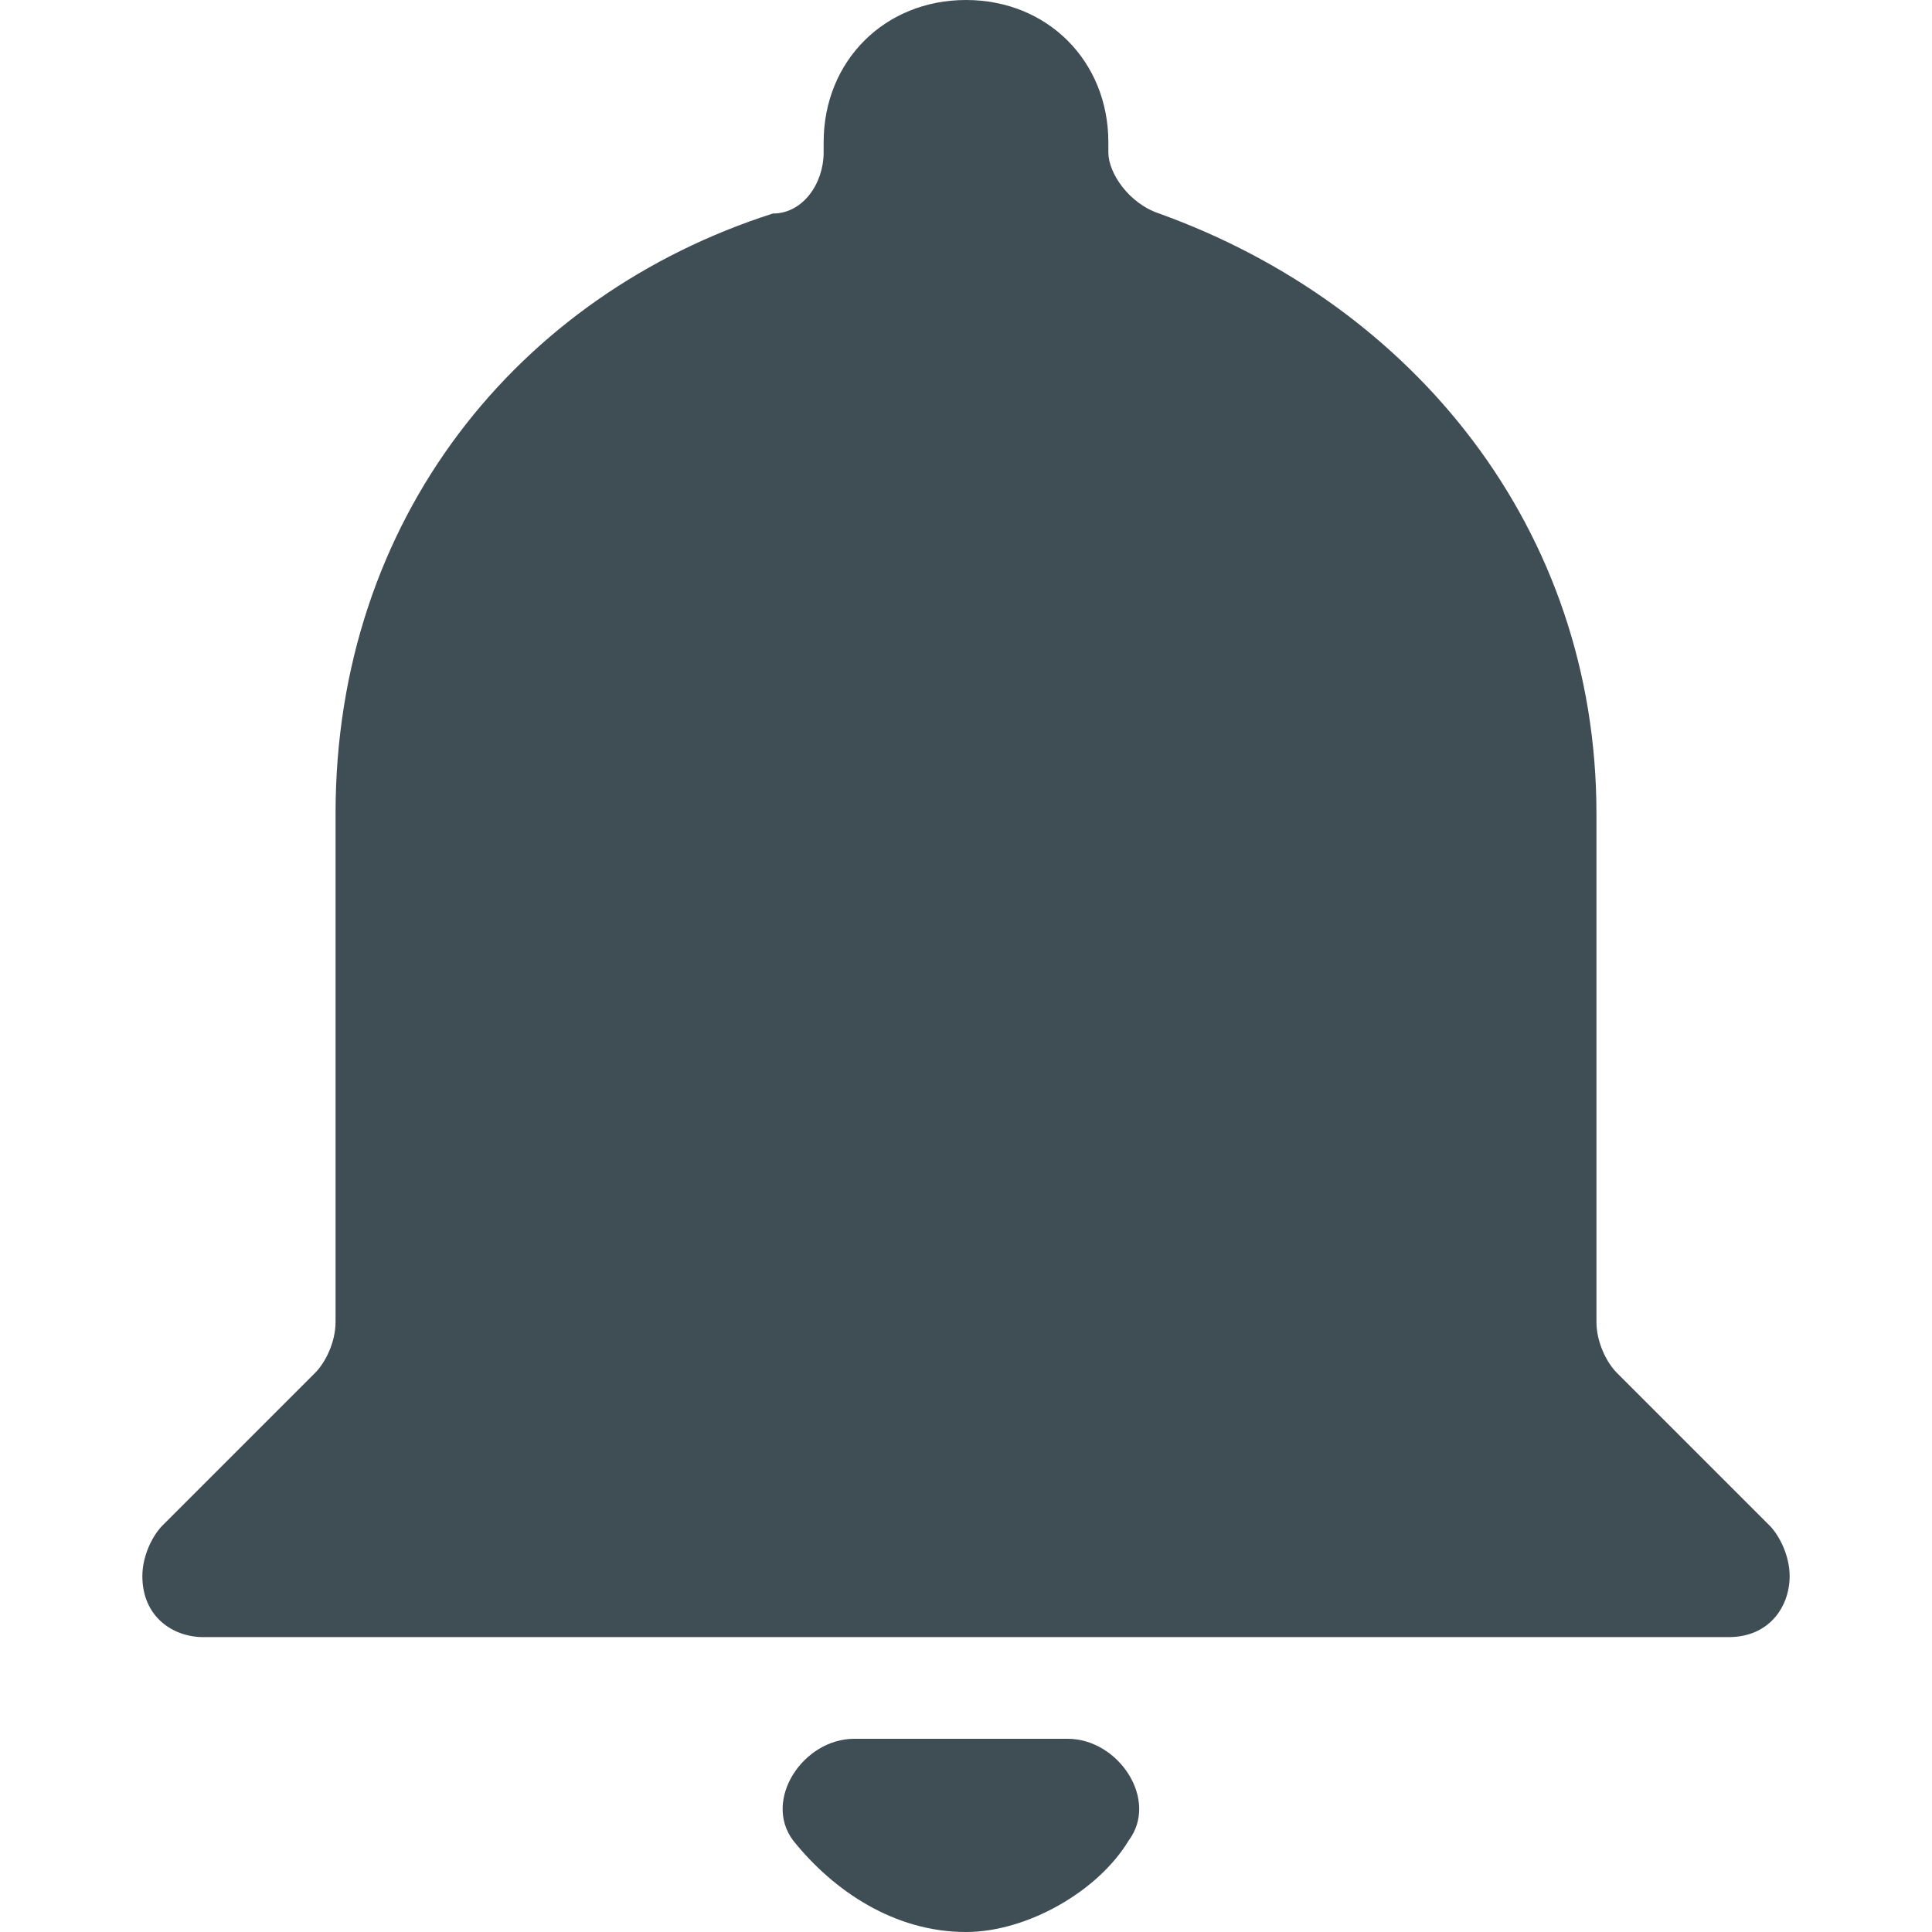
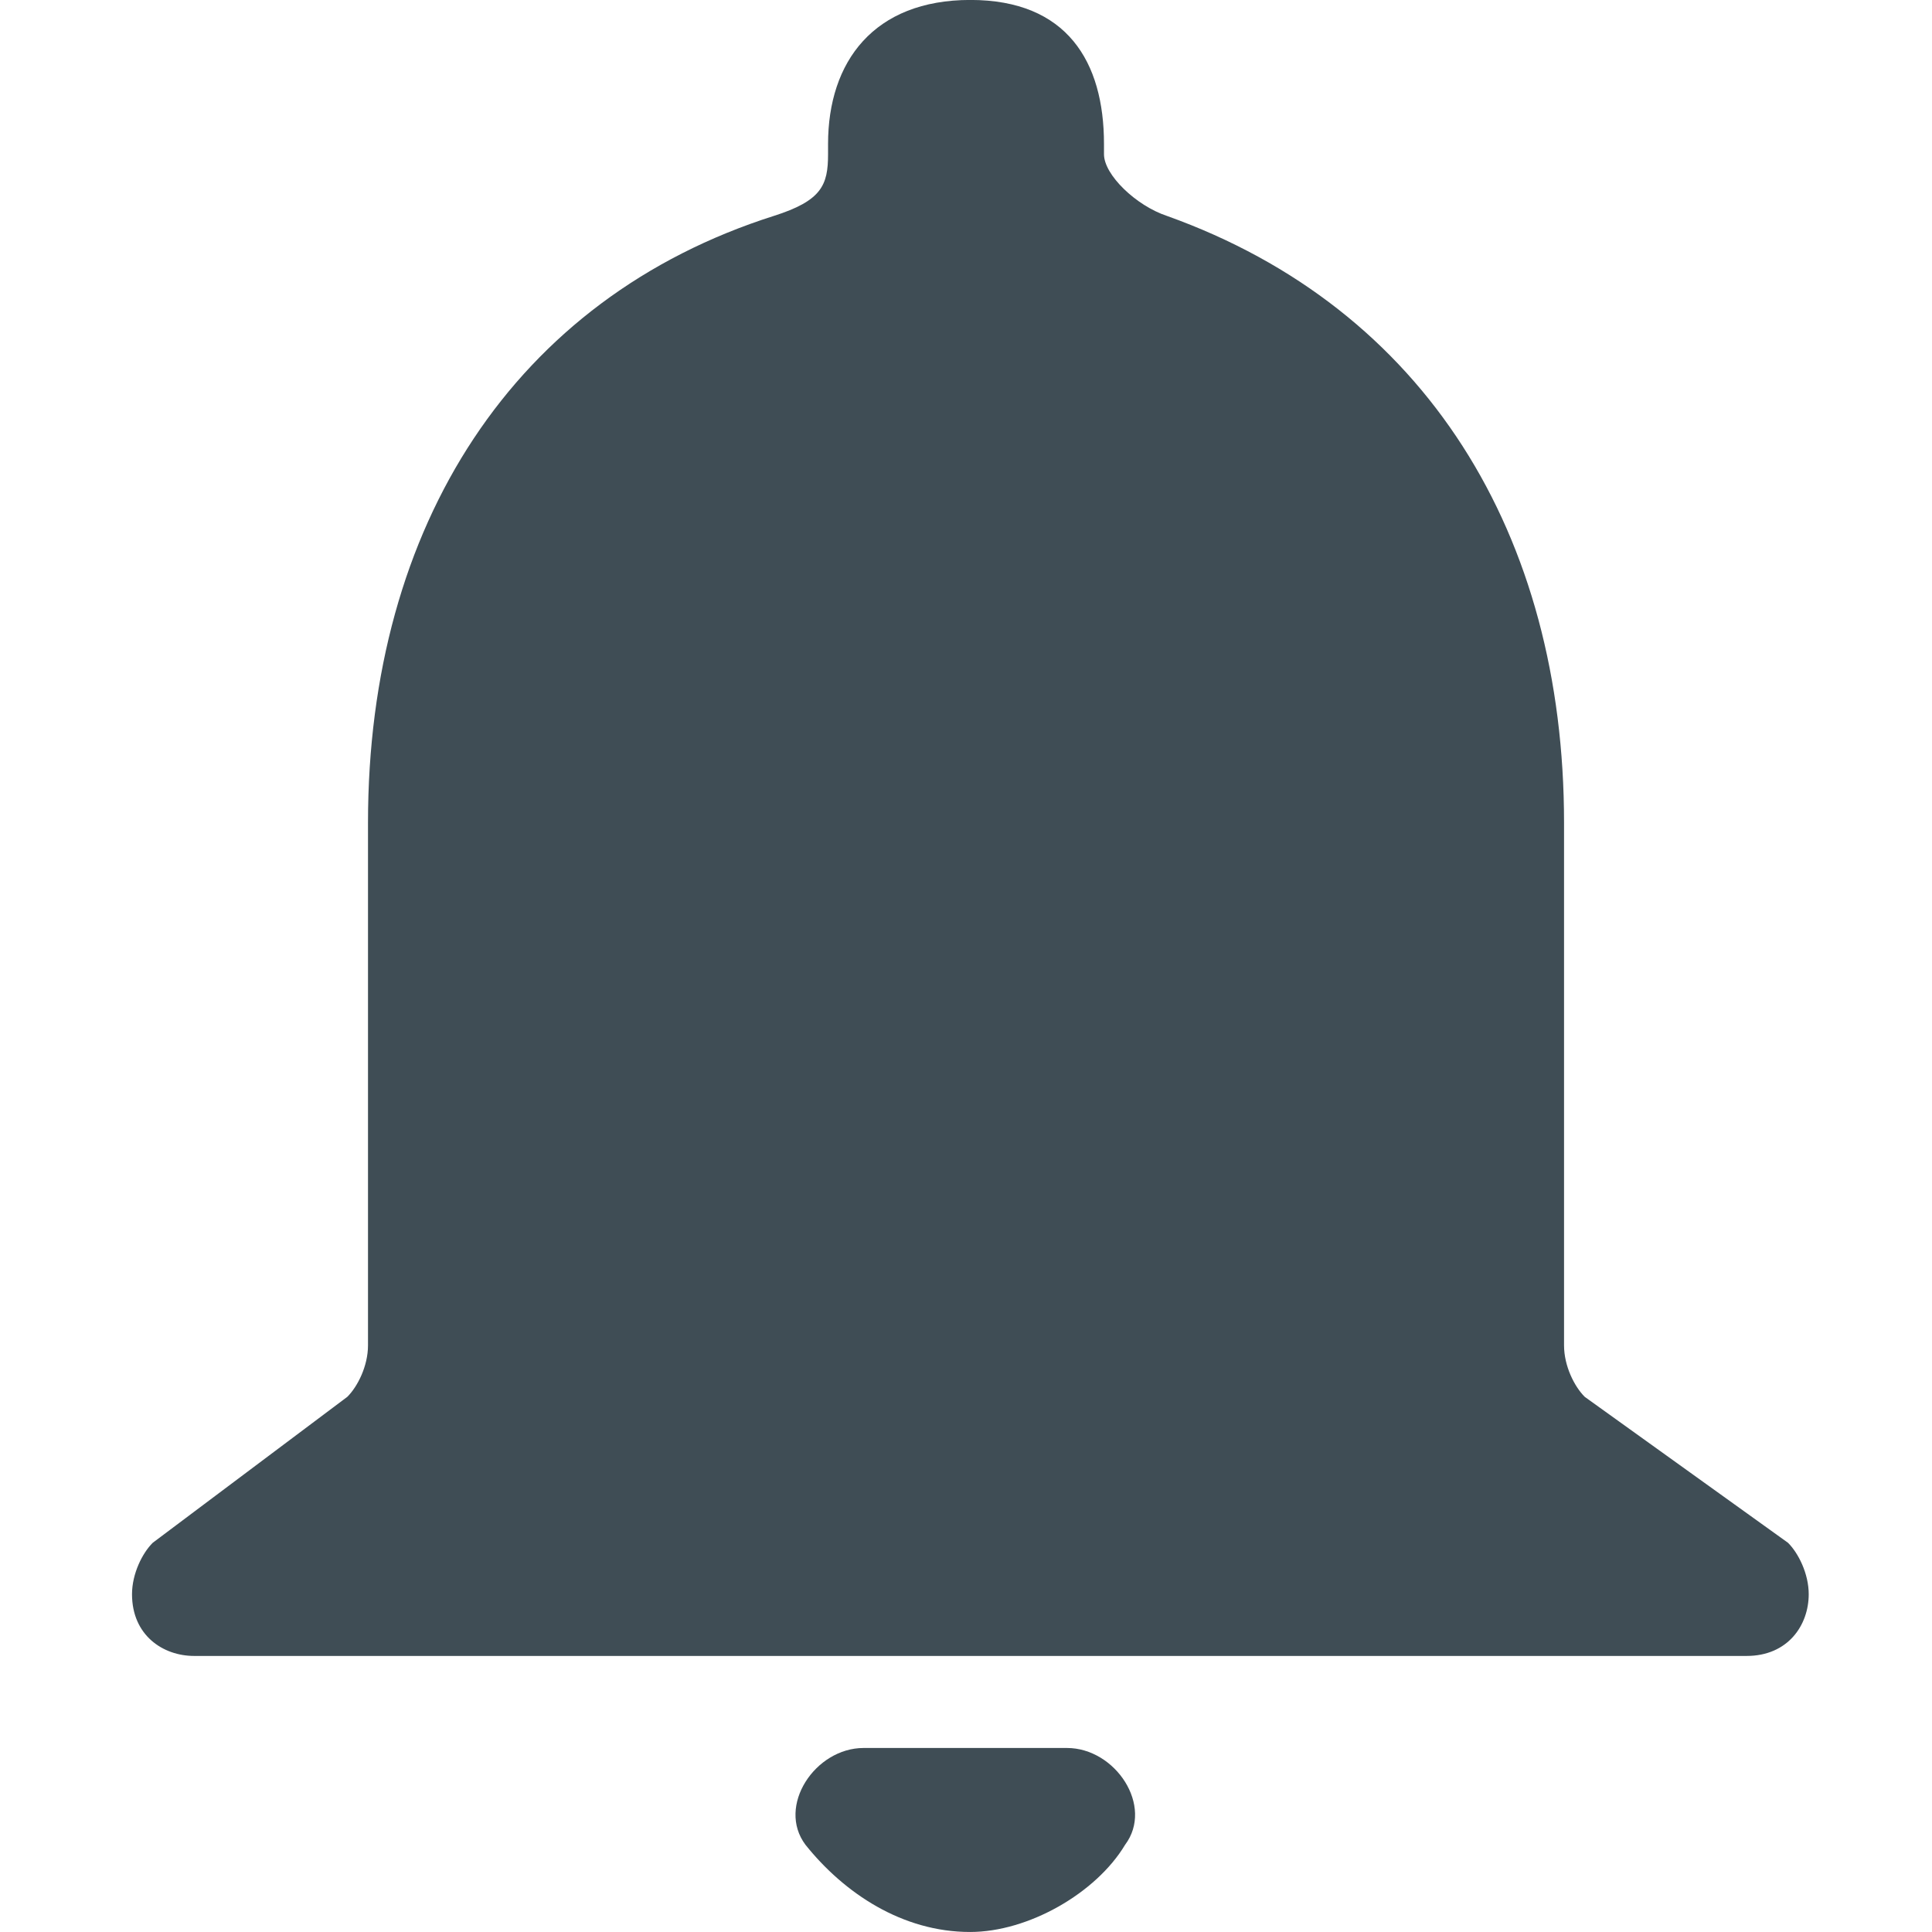
- <svg xmlns="http://www.w3.org/2000/svg" version="1.1" id="Layer_1" x="0px" y="0px" viewBox="-232 241 19 19" style="enable-background:new -232 241 19 19;" xml:space="preserve">
-   <style type="text/css">
- 	.st0{fill:#3F4D55;}
- </style>
-   <g id="XMLID_1873_">
-     <g id="XMLID_33_">
-       <g id="notifications_9_">
-         <path id="XMLID_34_" class="st0" d="M-222.5,260c0.6,0,1.3-0.4,1.6-0.9c0.3-0.4-0.1-1-0.6-1h-2.1c-0.5,0-0.9,0.6-0.6,1     C-223.8,259.6-223.2,260-222.5,260z M-216.1,254.5c-0.1-0.1-0.2-0.3-0.2-0.5v-5c0-2.8-1.8-5-4.3-5.9c-0.3-0.1-0.5-0.4-0.5-0.6     v-0.1c0-0.8-0.6-1.4-1.4-1.4c-0.8,0-1.4,0.6-1.4,1.4v0.1c0,0.3-0.2,0.6-0.5,0.6c-2.5,0.8-4.3,3-4.3,5.9v5c0,0.2-0.1,0.4-0.2,0.5     l-1.5,1.5c-0.1,0.1-0.2,0.3-0.2,0.5l0,0c0,0.4,0.3,0.6,0.6,0.6h15c0.4,0,0.6-0.3,0.6-0.6l0,0c0-0.2-0.1-0.4-0.2-0.5L-216.1,254.5     z" />
-       </g>
-     </g>
+ <svg xmlns="http://www.w3.org/2000/svg" width="100%" height="100%" viewBox="0 0 21 21" version="1.1" xml:space="preserve" style="fill-rule:evenodd;clip-rule:evenodd;stroke-linejoin:round;stroke-miterlimit:1.414;">
+   <g transform="matrix(1.05263,0,0,1.05263,244.755,-252.684)">
+     <path d="M-222.5,260C-221.9,260 -221.2,259.6 -220.9,259.1C-220.6,258.7 -221,258.1 -221.5,258.1L-223.6,258.1C-224.1,258.1 -224.5,258.7 -224.2,259.1C-223.8,259.6 -223.2,260 -222.5,260Z" style="fill:rgb(63,77,85);" />
+   </g>
+   <g transform="matrix(1.125,0,0,1.11801,260.86,-269.441)">
+     <path d="M-216.564,254.581C-216.664,254.481 -216.764,254.281 -216.764,254.081L-216.764,249C-216.764,246.2 -218.1,244 -220.6,243.1C-220.9,243 -221.209,242.7 -221.209,242.5L-221.209,242.4C-221.209,241.6 -221.567,241 -222.5,241C-223.433,241 -223.875,241.6 -223.875,242.4L-223.875,242.5C-223.875,242.8 -223.936,242.952 -224.4,243.1C-226.9,243.9 -228.32,246.1 -228.32,249L-228.32,254.081C-228.32,254.281 -228.42,254.481 -228.52,254.581L-230.4,256C-230.5,256.1 -230.6,256.3 -230.6,256.5C-230.6,256.9 -230.3,257.1 -230,257.1L-215,257.1C-214.6,257.1 -214.4,256.8 -214.4,256.5C-214.4,256.3 -214.5,256.1 -214.6,256L-216.564,254.581Z" style="fill:rgb(63,77,85);" />
  </g>
</svg>
